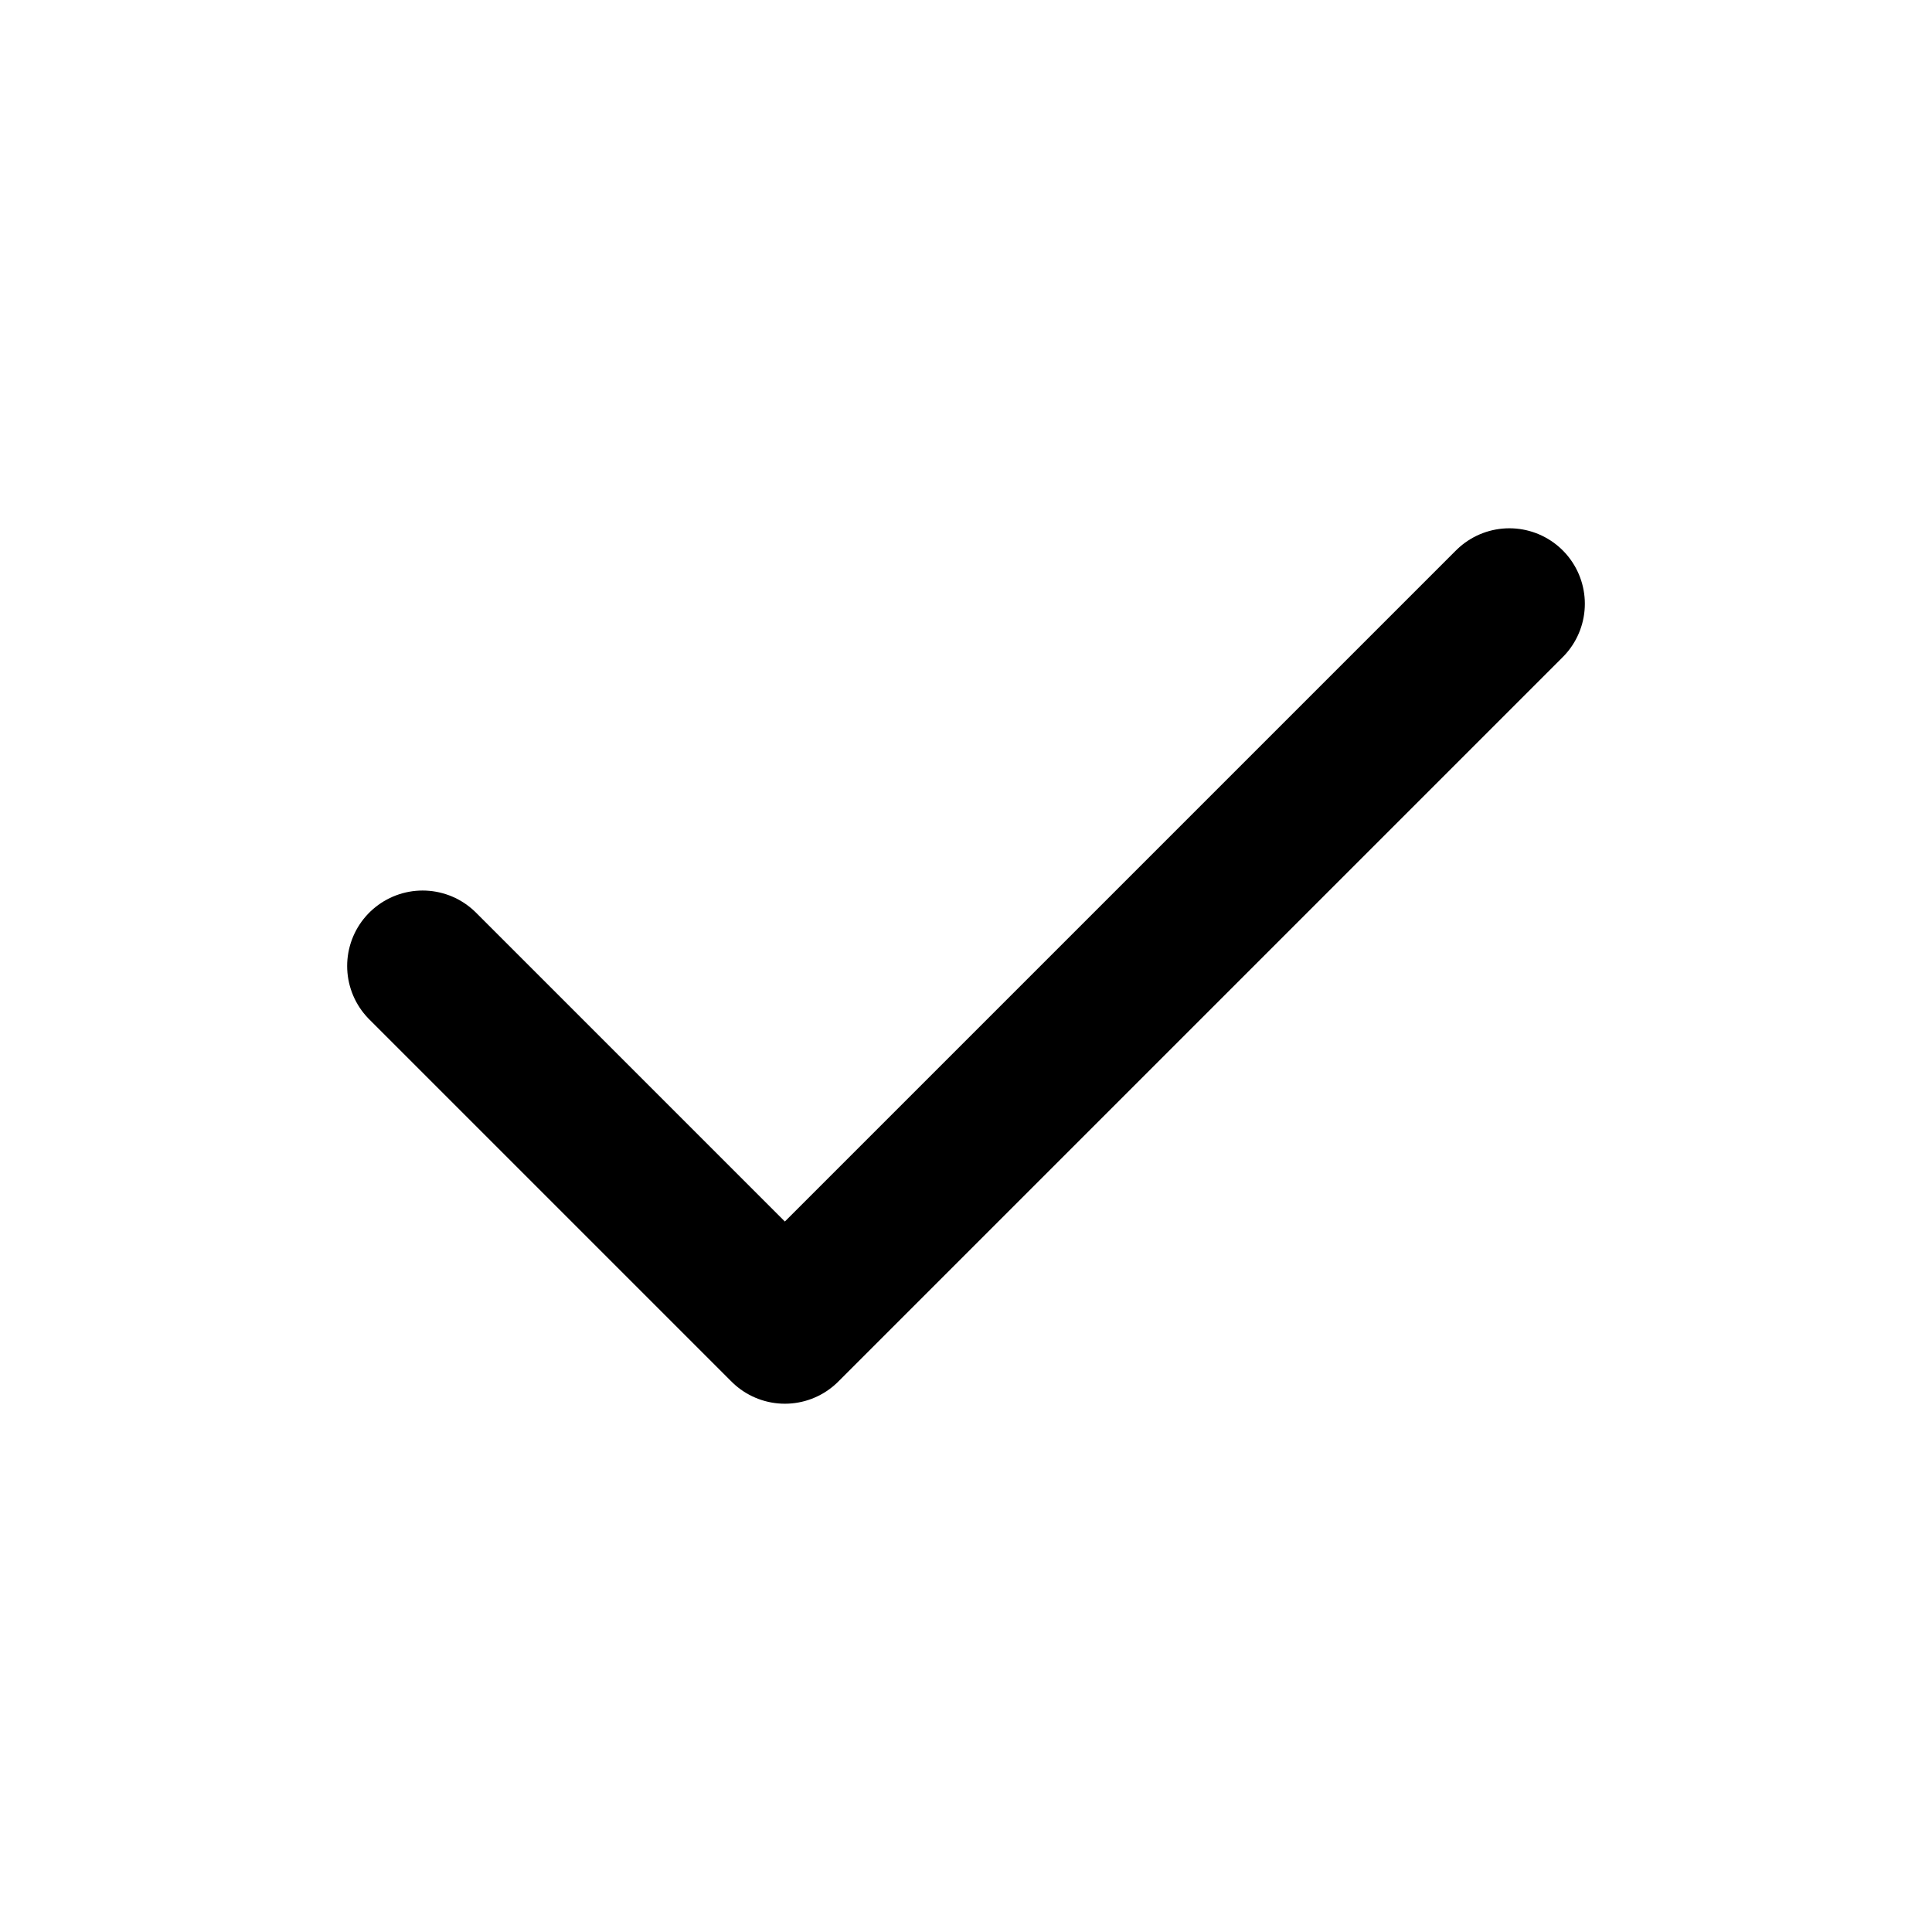
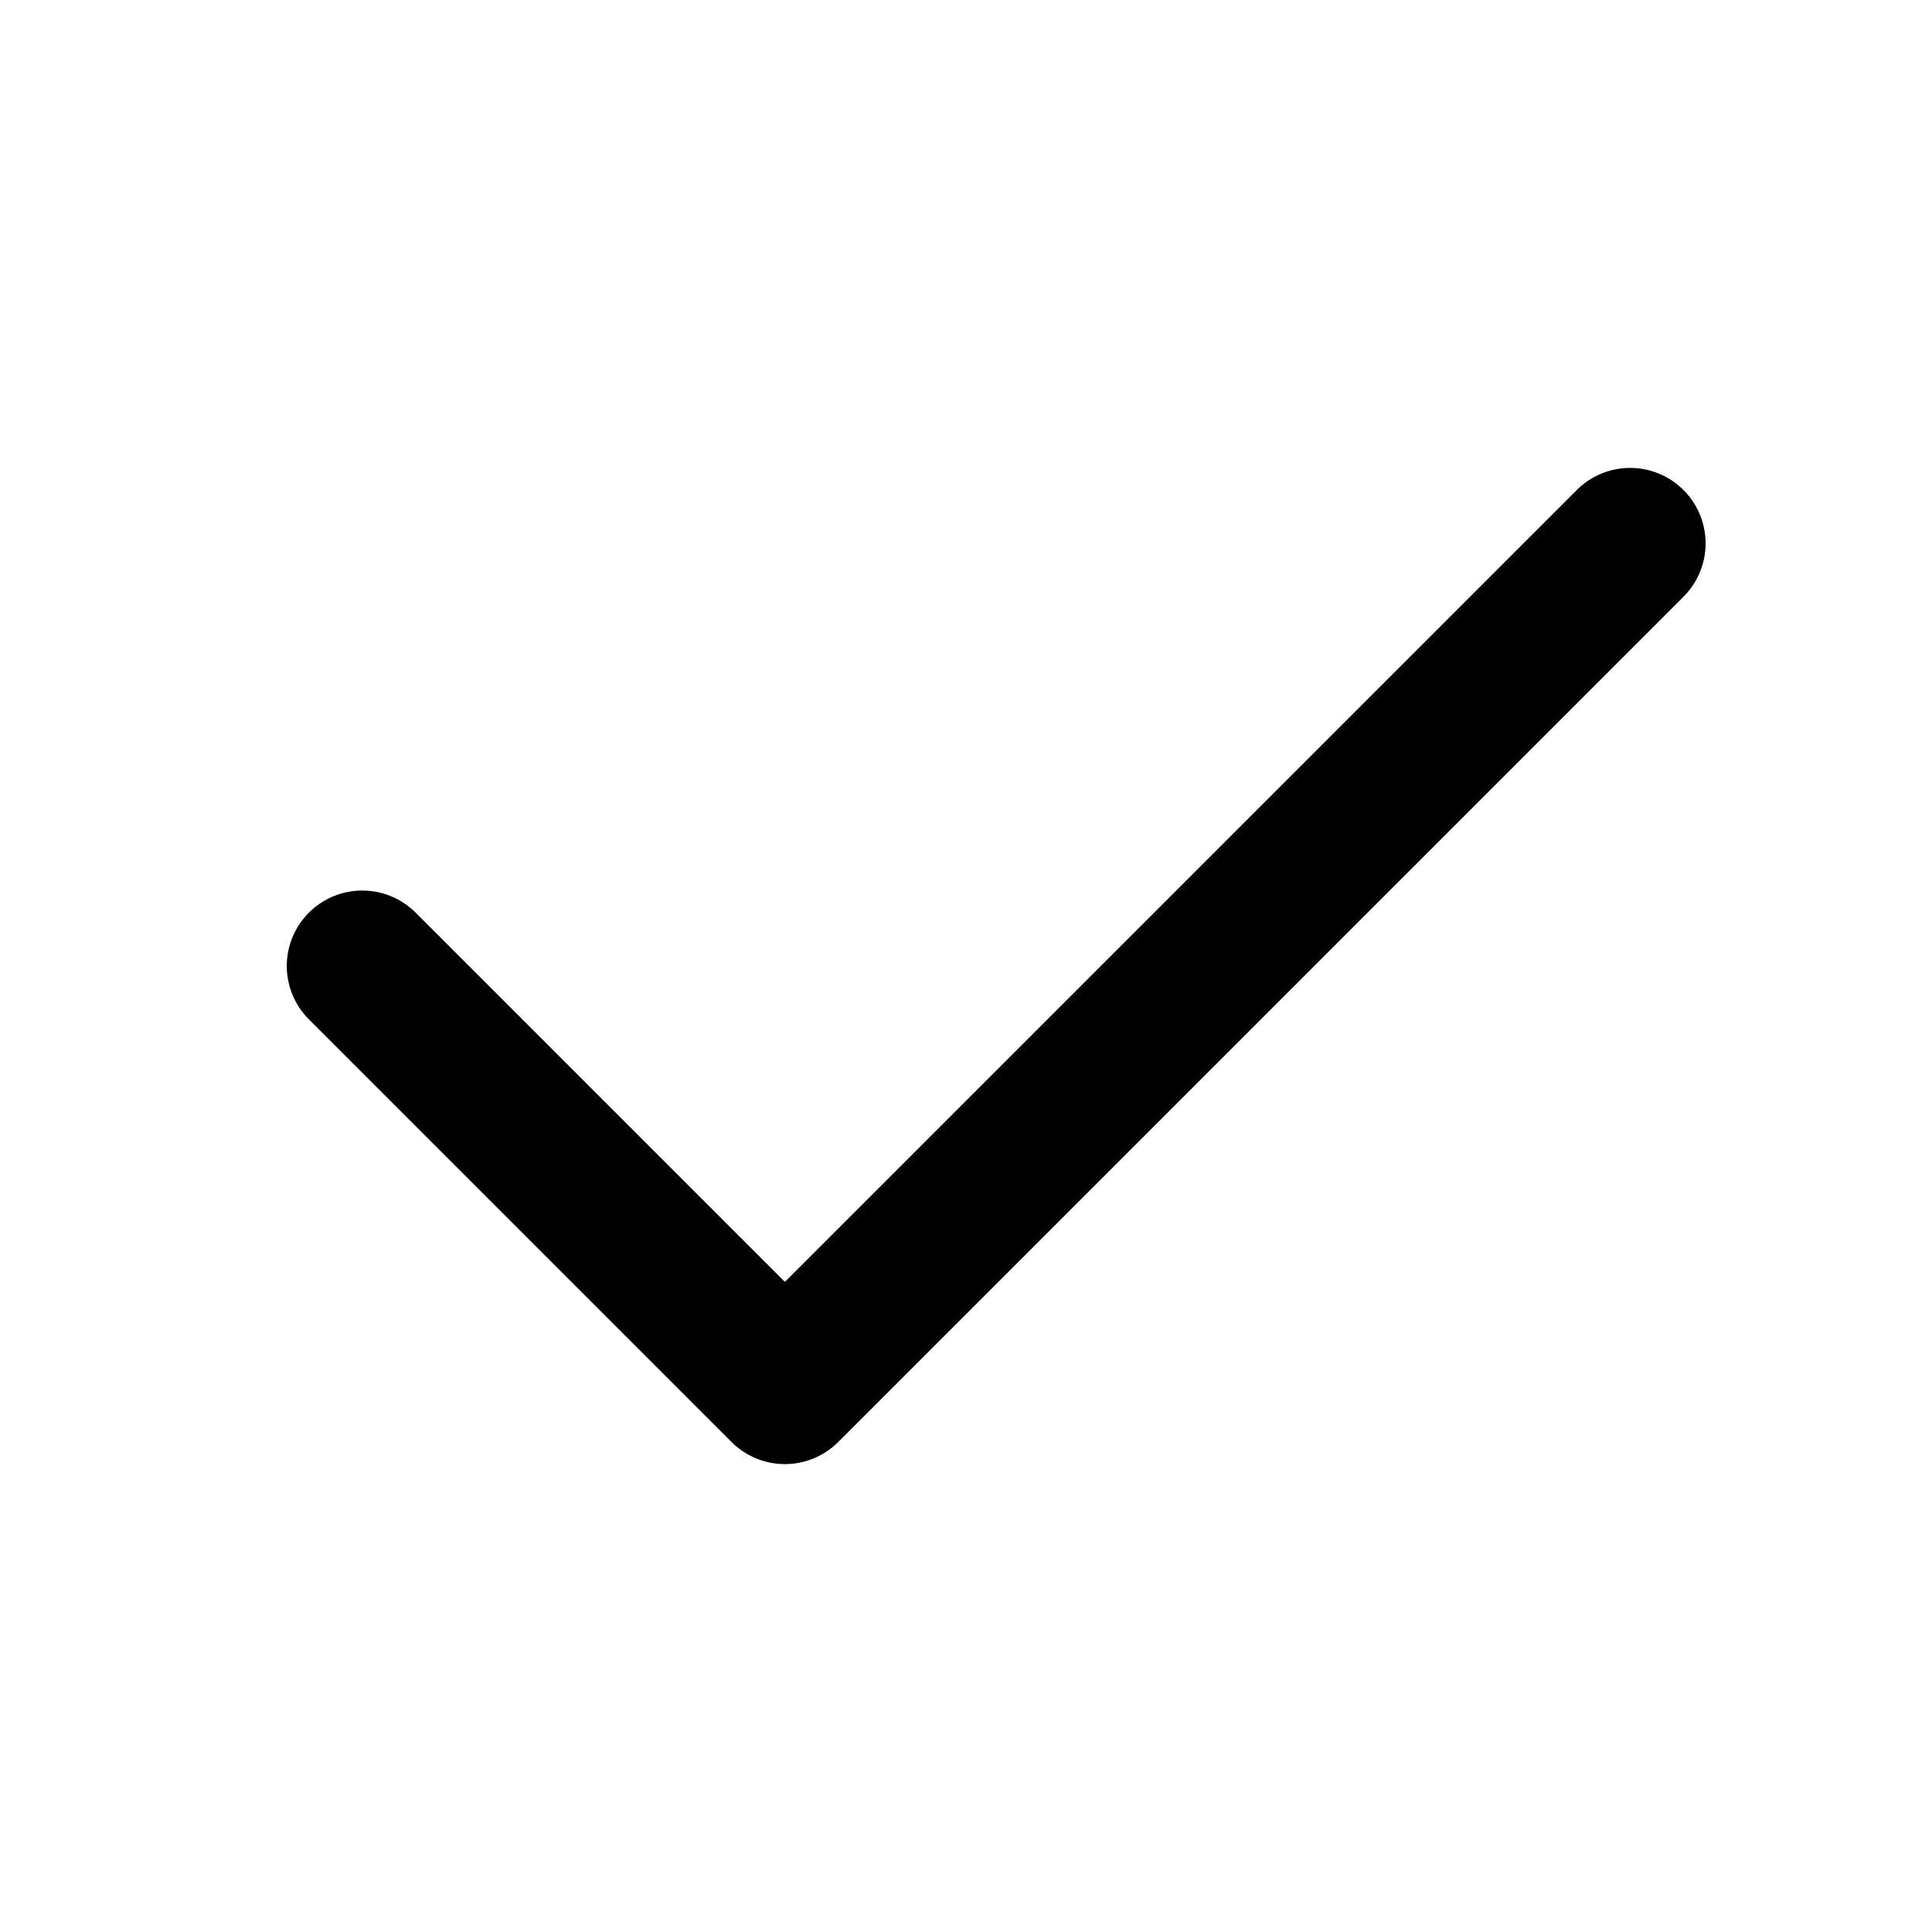
- <svg xmlns="http://www.w3.org/2000/svg" data-set="area-pilot" width="16" height="16" viewBox="0 0 16 16" fill="none">
-   <path d="M3.5 8L6.5 11L12.5 5" fill="none" stroke="currentColor" stroke-width="1.25" stroke-linecap="round" stroke-linejoin="round" />
+ <svg xmlns="http://www.w3.org/2000/svg" data-set="area-pilot" data-keyline="horizontal" width="16" height="16" viewBox="0 0 16 16" fill="none">
+   <path d="M3 8L6.5 11.5L13.5 4.5" fill="none" stroke="currentColor" stroke-width="1.25" stroke-linecap="round" stroke-linejoin="round" />
</svg>
